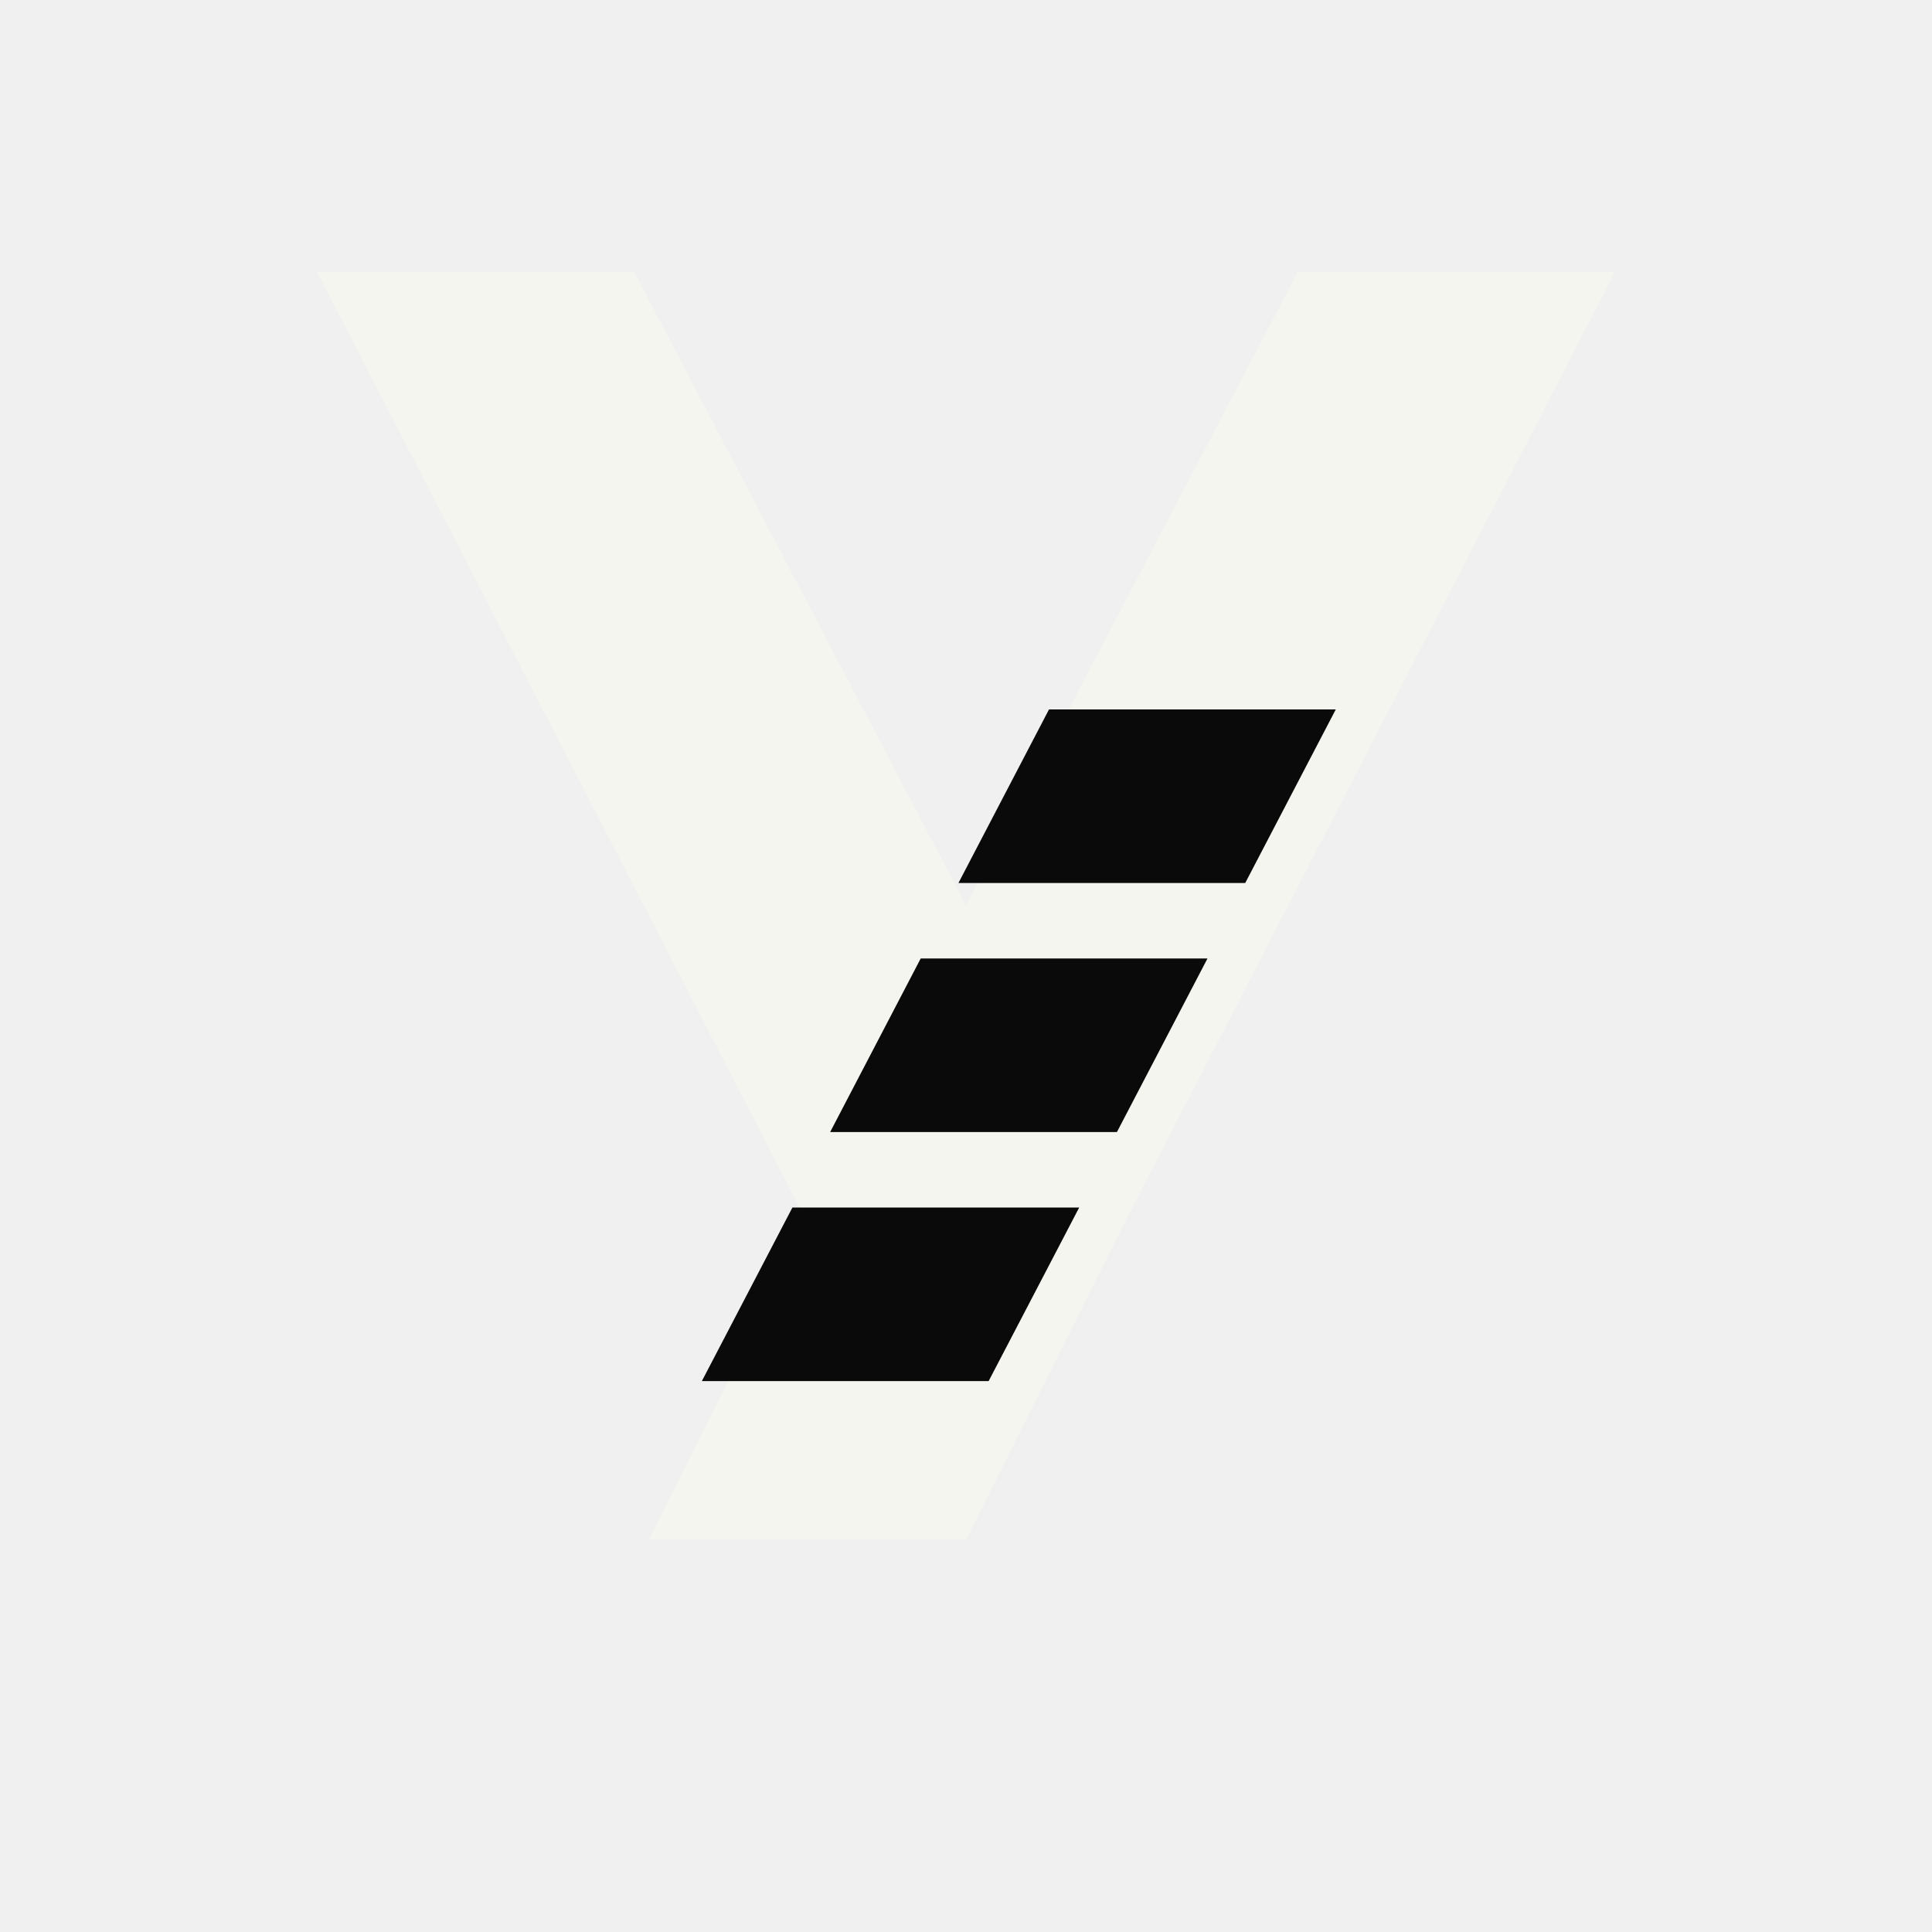
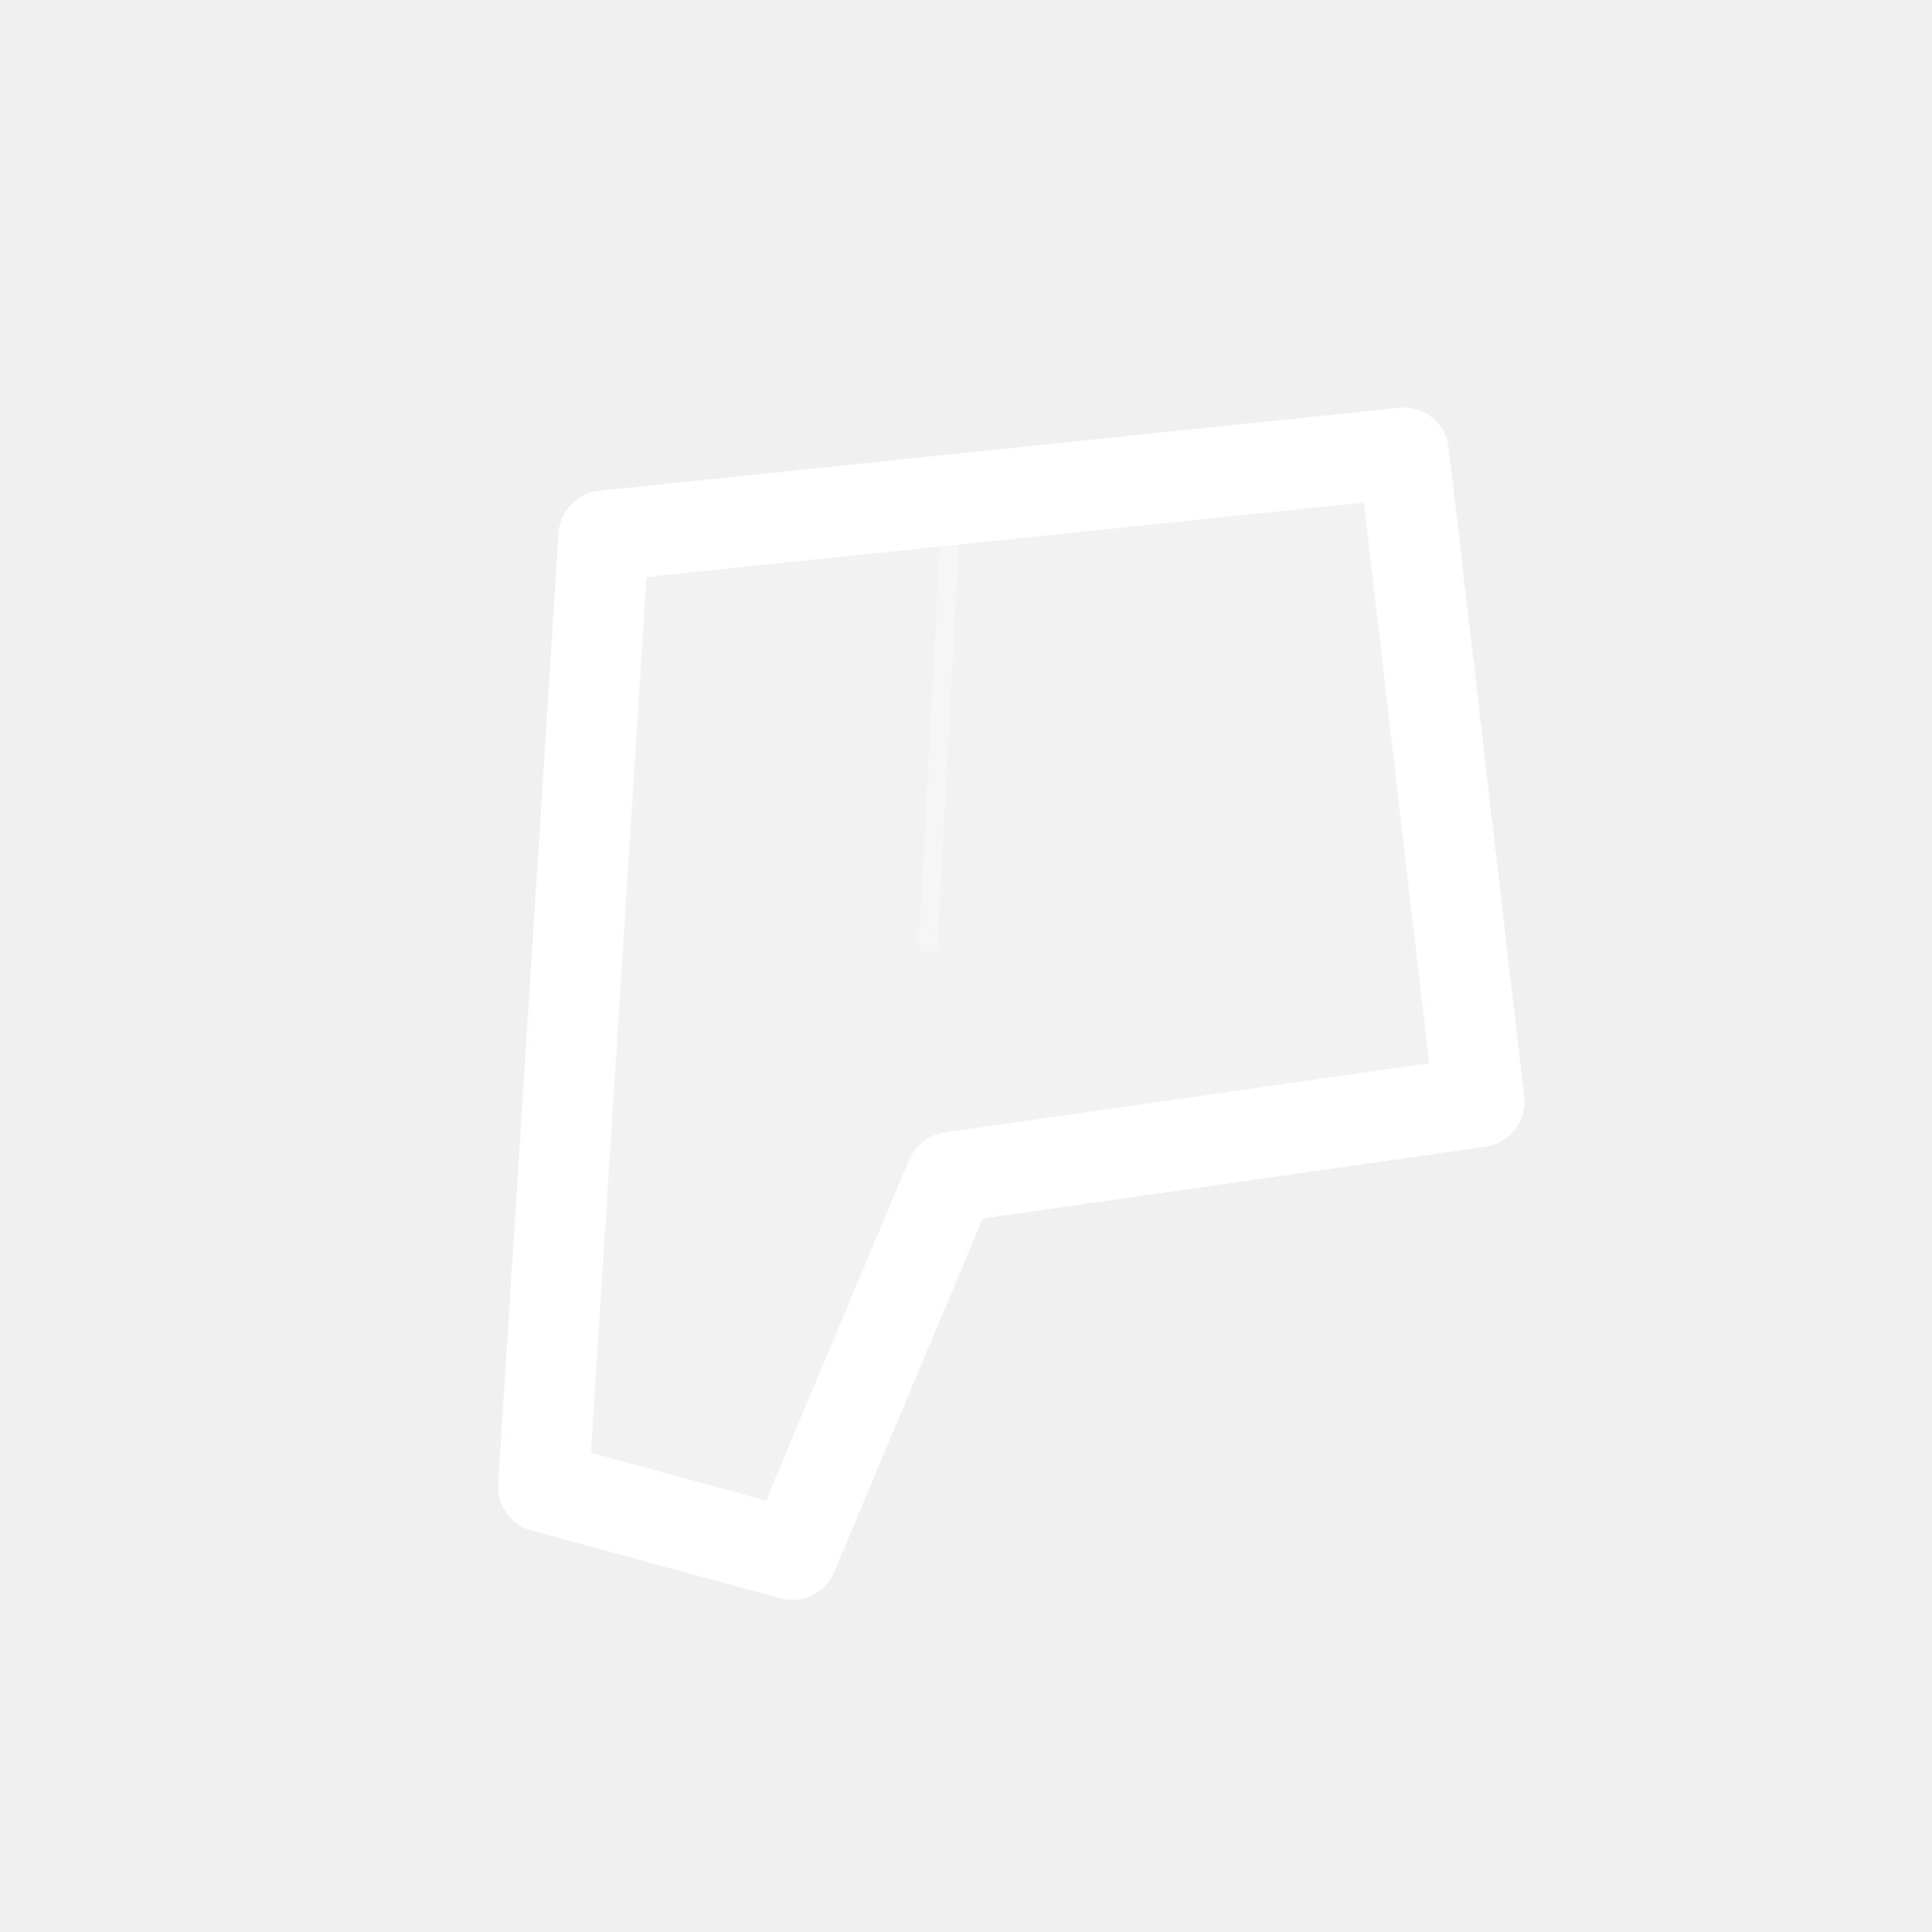
- <svg xmlns="http://www.w3.org/2000/svg" viewBox="0 0 256 256" role="img" aria-labelledby="title">
-   <path fill="#F5F5F0" d="M42 36h42l44 84 44-84h42l-65 126-21 42h-42l21-42L42 36Z" />
-   <path fill="#0A0A0A" d="M105 160h38l-12 23h-38l12-23Z" />
-   <path fill="#0A0A0A" d="M122 127h38l-12 23h-38l12-23Z" />
-   <path fill="#0A0A0A" d="M139 94h38l-12 23h-38l12-23Z" />
+ <svg xmlns="http://www.w3.org/2000/svg" viewBox="0 0 256 256" role="img" aria-labelledby="title desc">
+   <path d="M 80 71 L 186 60 L 196 146 L 126 156 L 105 206 L 72 197 Z" fill="rgba(255, 255, 255, 0.15)" stroke="#FFFFFF" stroke-width="12" stroke-linejoin="round" stroke-linecap="round" />
+   <path d="M 126 68 L 123 125" stroke="#FFFFFF" stroke-width="2.5" stroke-opacity="0.3" stroke-linecap="round" />
</svg>
